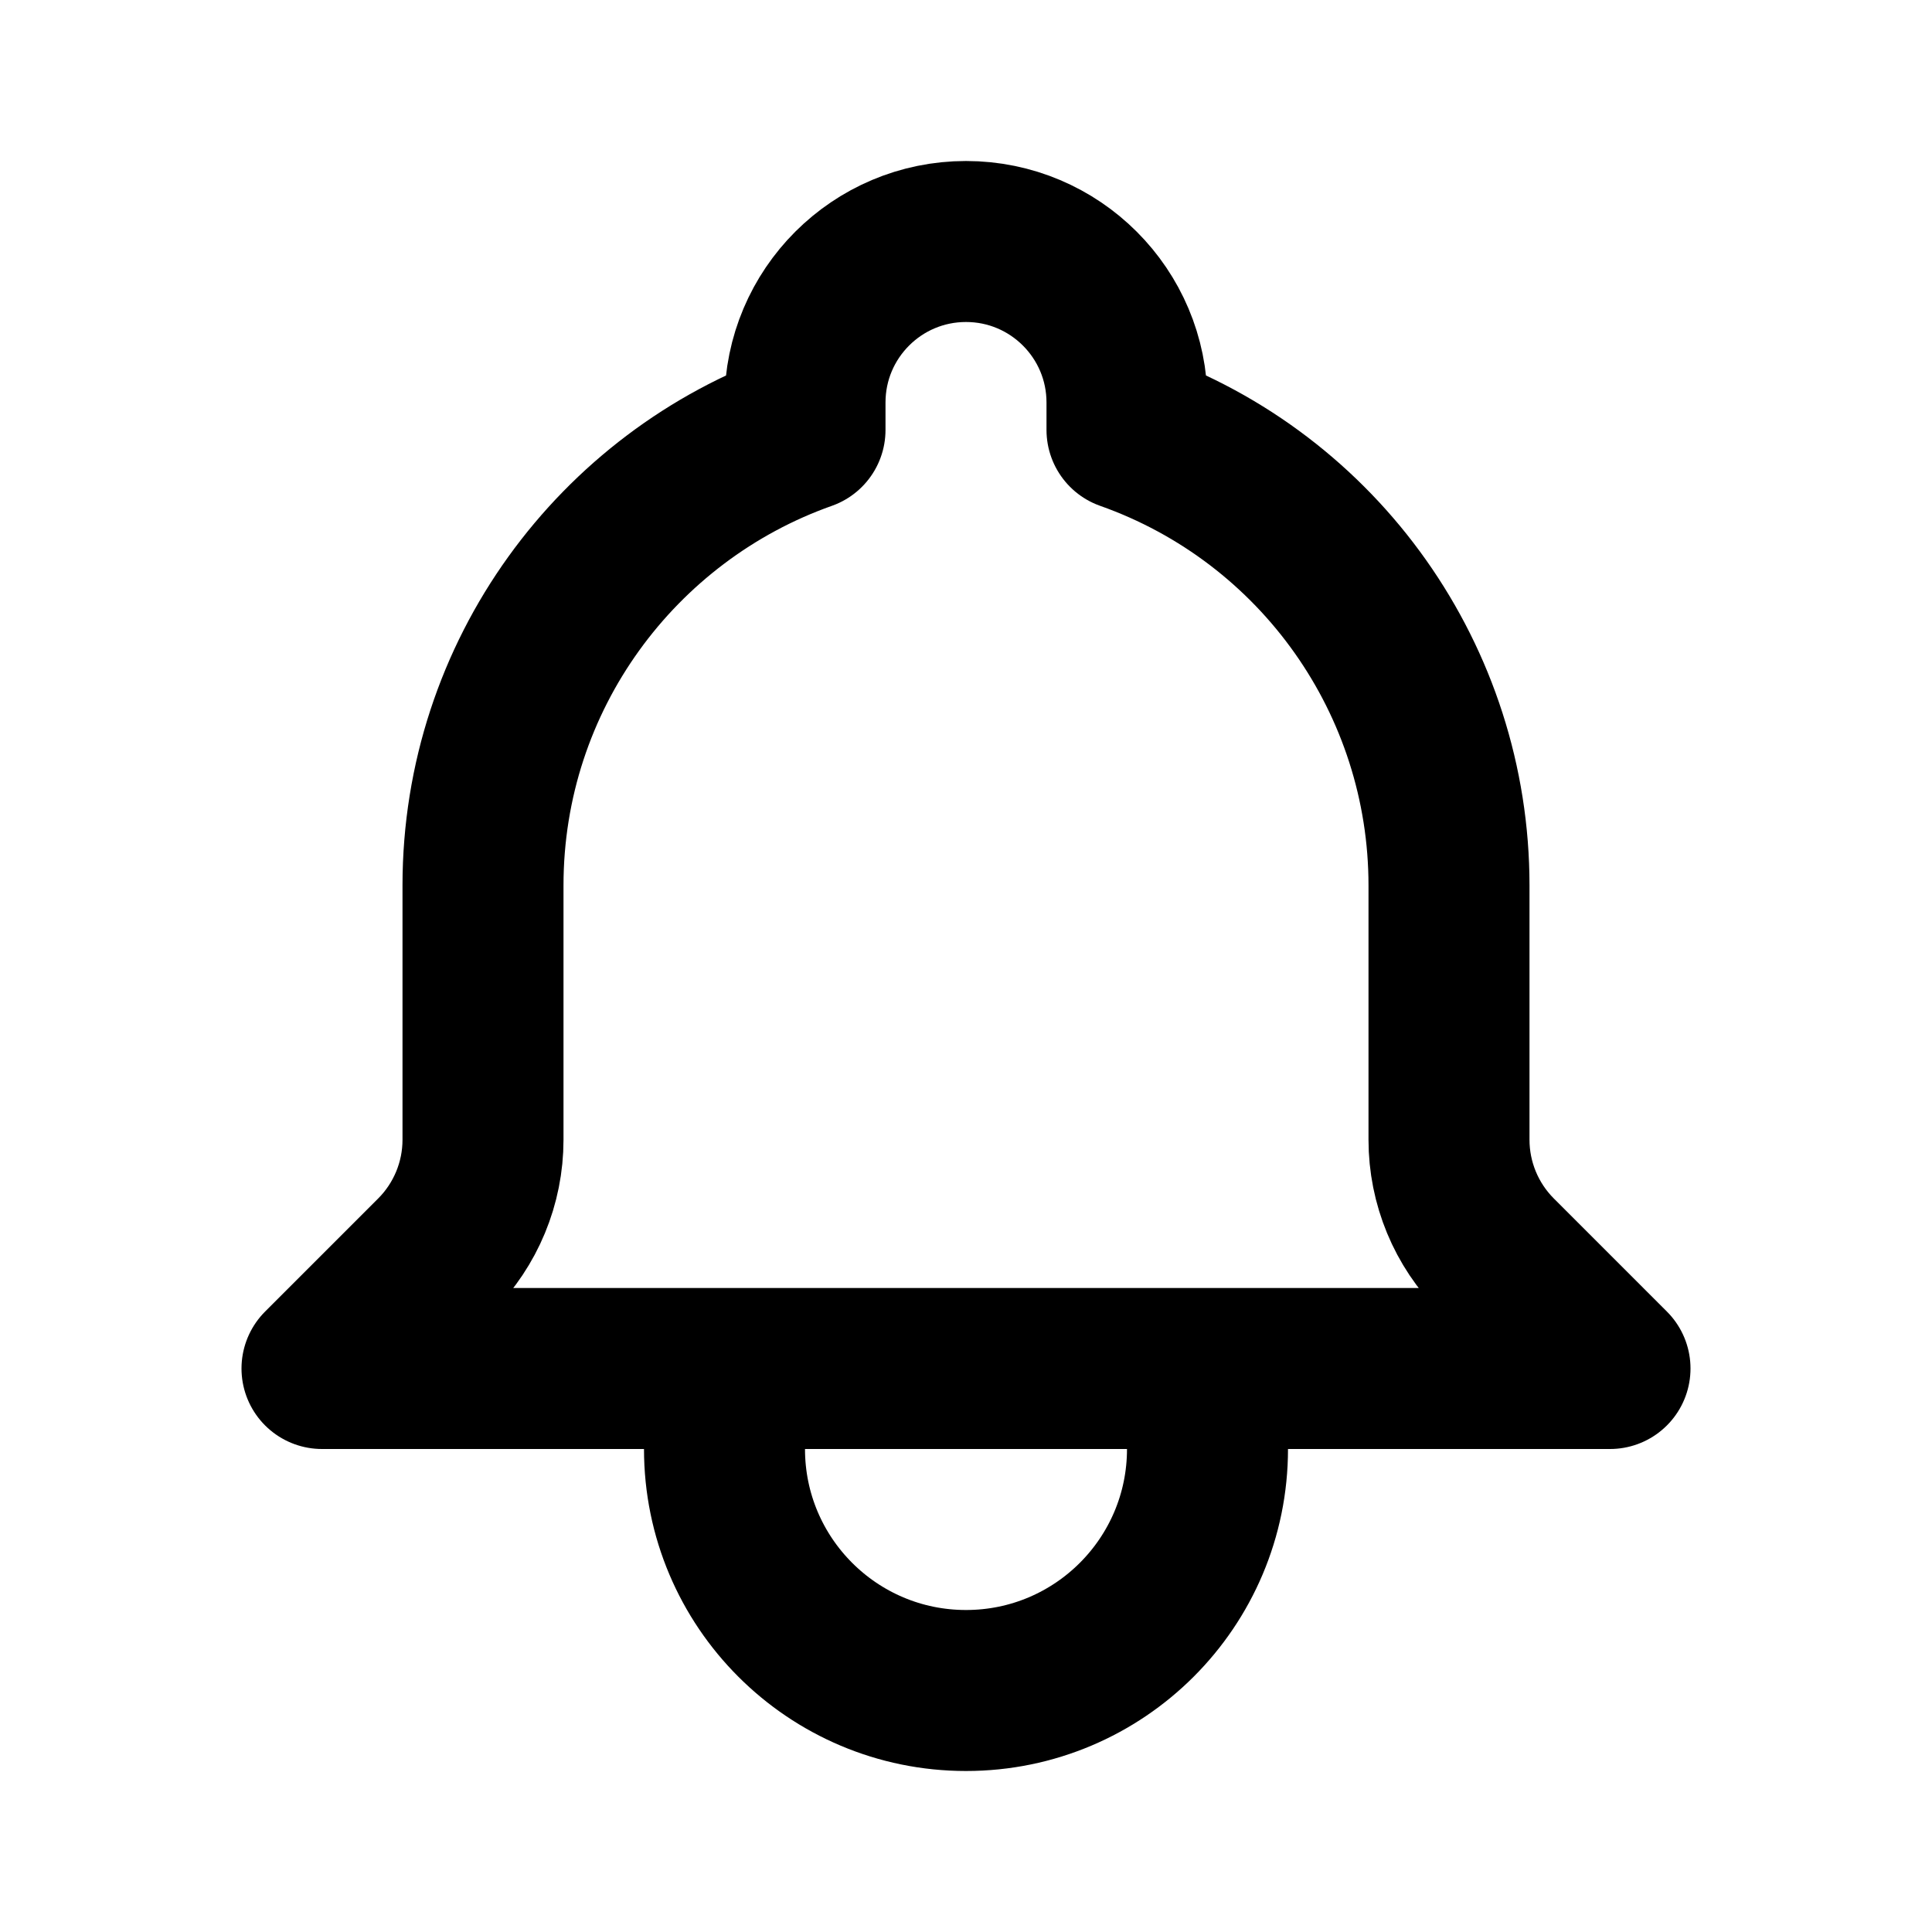
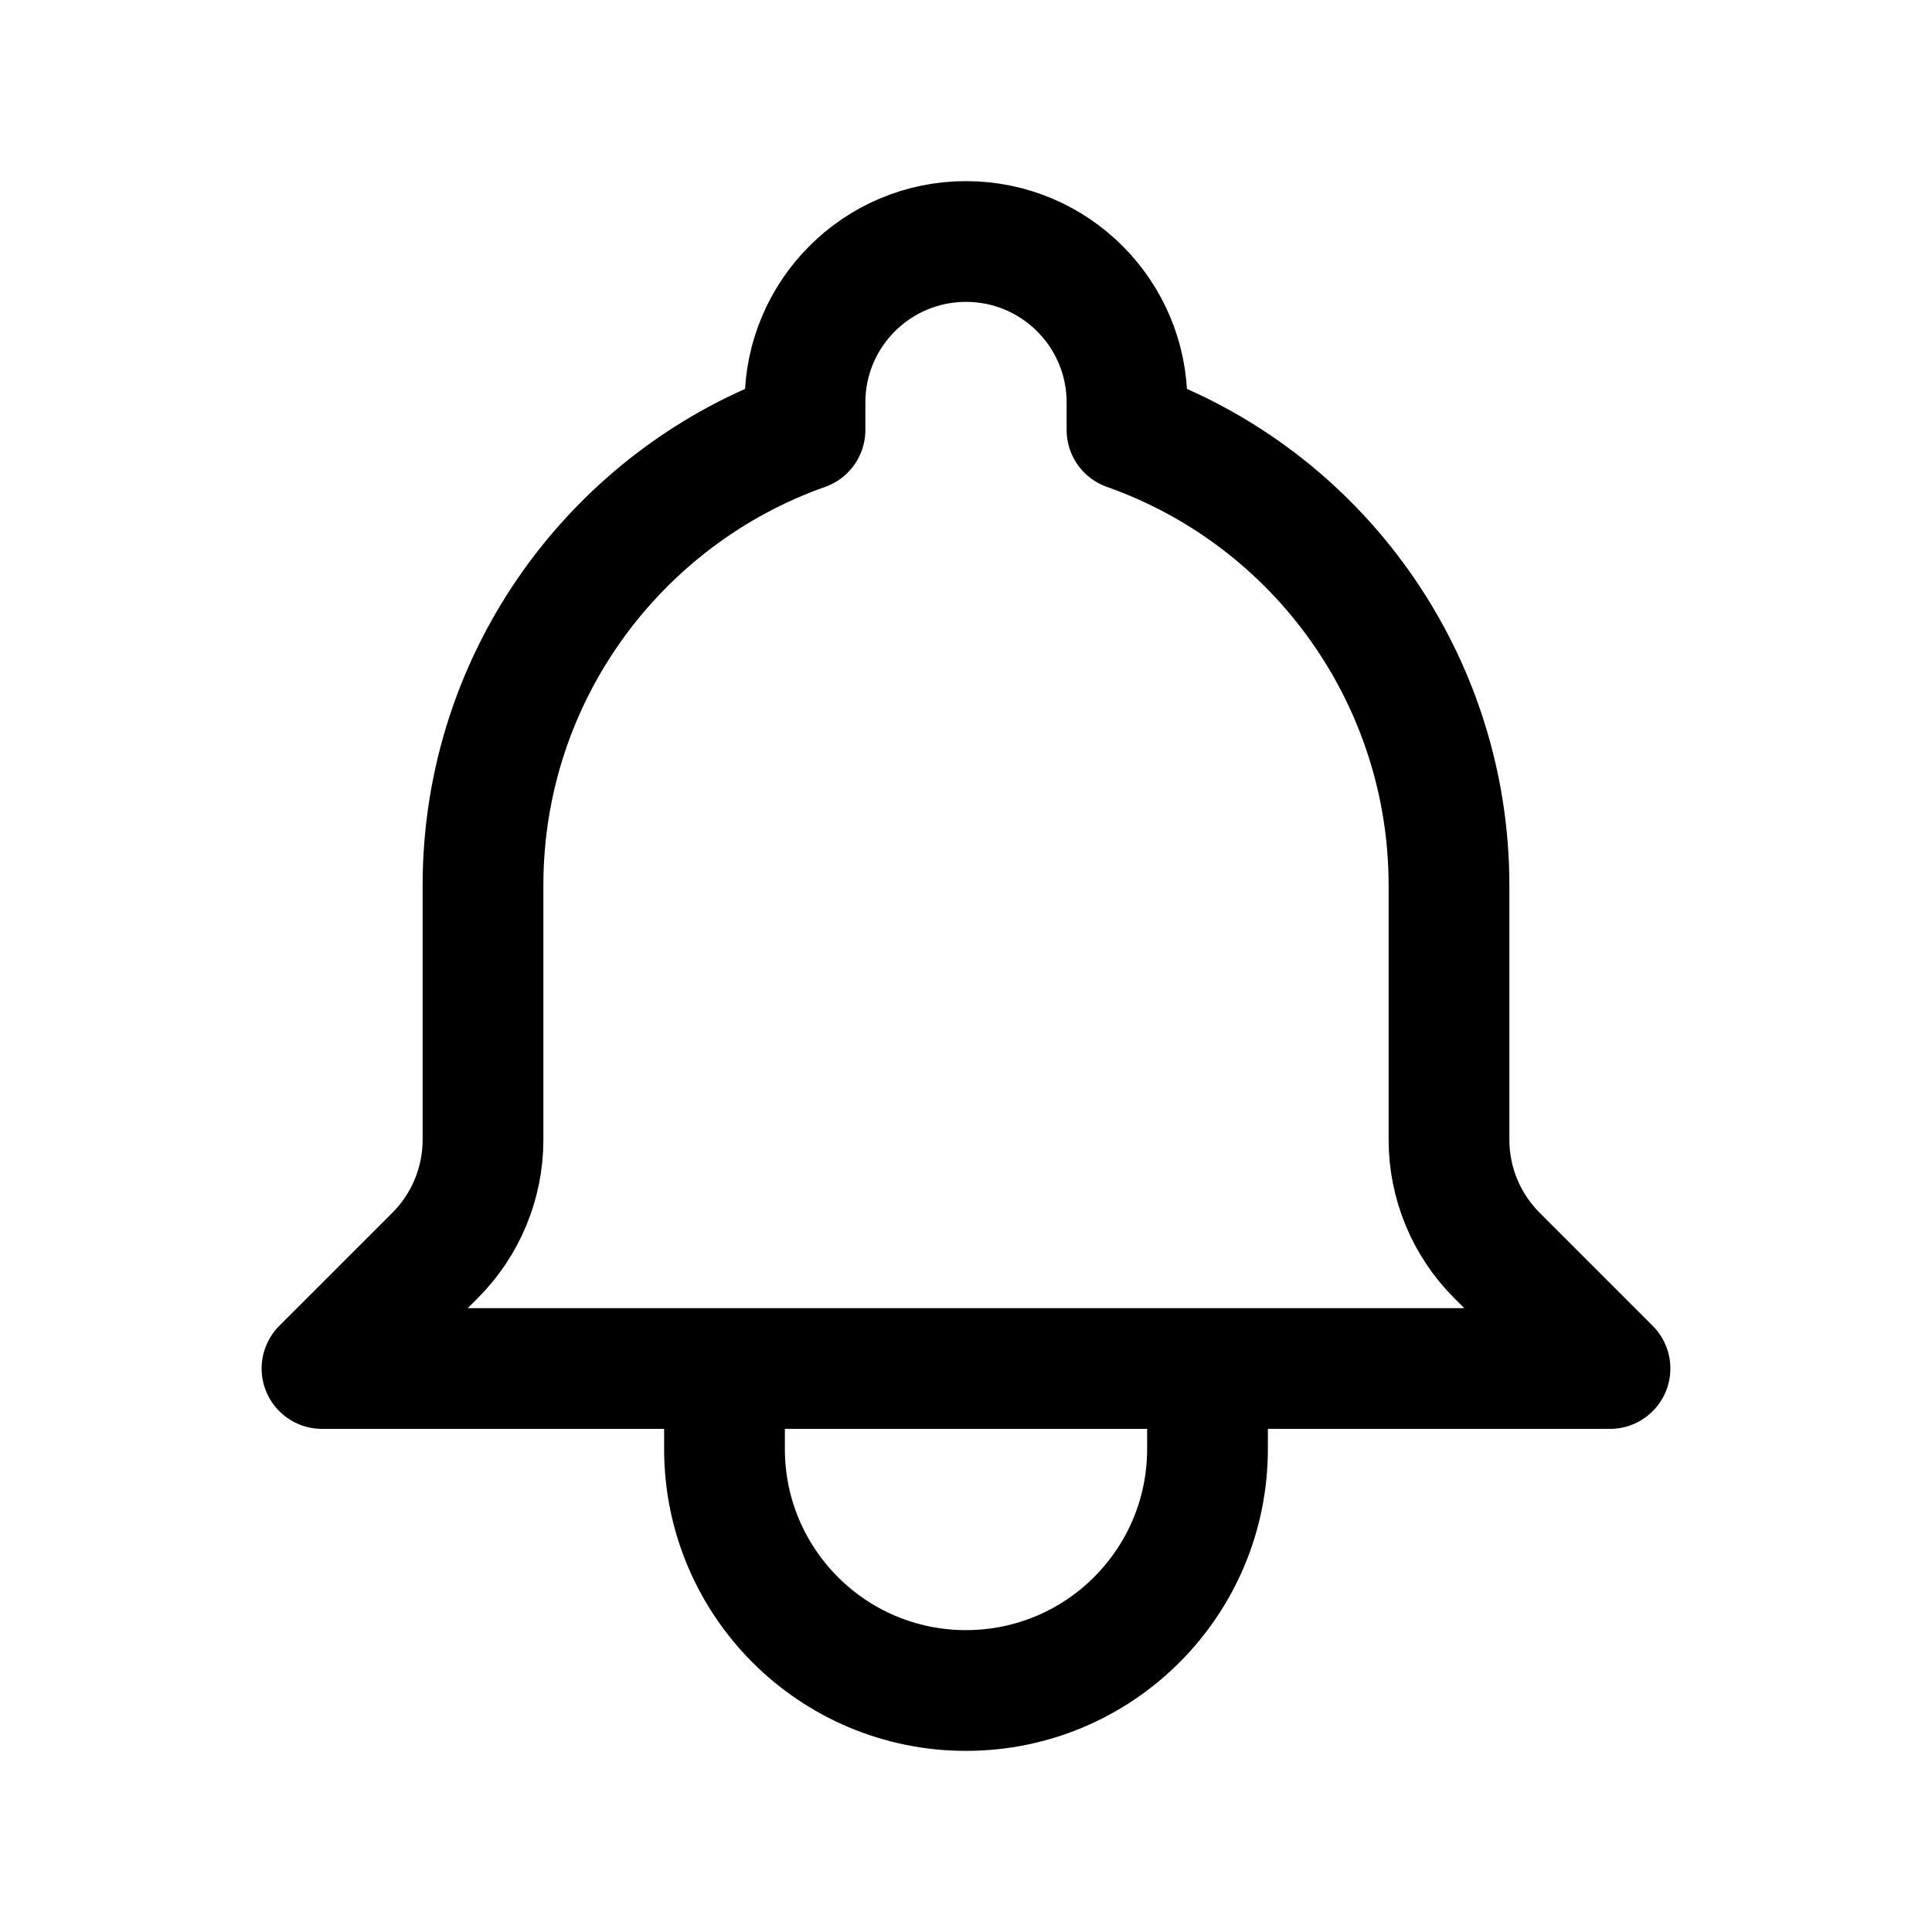
<svg xmlns="http://www.w3.org/2000/svg" fill="none" viewBox="0 0 24 24" stroke="currentColor">
-   <path stroke-linecap="round" stroke-linejoin="round" stroke-width="2" d="M15 17h5l-1.405-1.405A2.032 2.032 0 0118 14.158V11a6.002 6.002 0 00-4-5.659V5a2 2 0 10-4 0v.341C7.67 6.165 6 8.388 6 11v3.159c0 .538-.214 1.055-.595 1.436L4 17h5m6 0v1a3 3 0 11-6 0v-1m6 0H9" />
+   <path stroke-linecap="round" stroke-linejoin="round" stroke-width="1.5" d="M15 17h5l-1.405-1.405A2.032 2.032 0 0118 14.158V11a6.002 6.002 0 00-4-5.659V5a2 2 0 10-4 0v.341C7.67 6.165 6 8.388 6 11v3.159c0 .538-.214 1.055-.595 1.436L4 17h5m6 0v1a3 3 0 11-6 0v-1m6 0H9" />
</svg>
